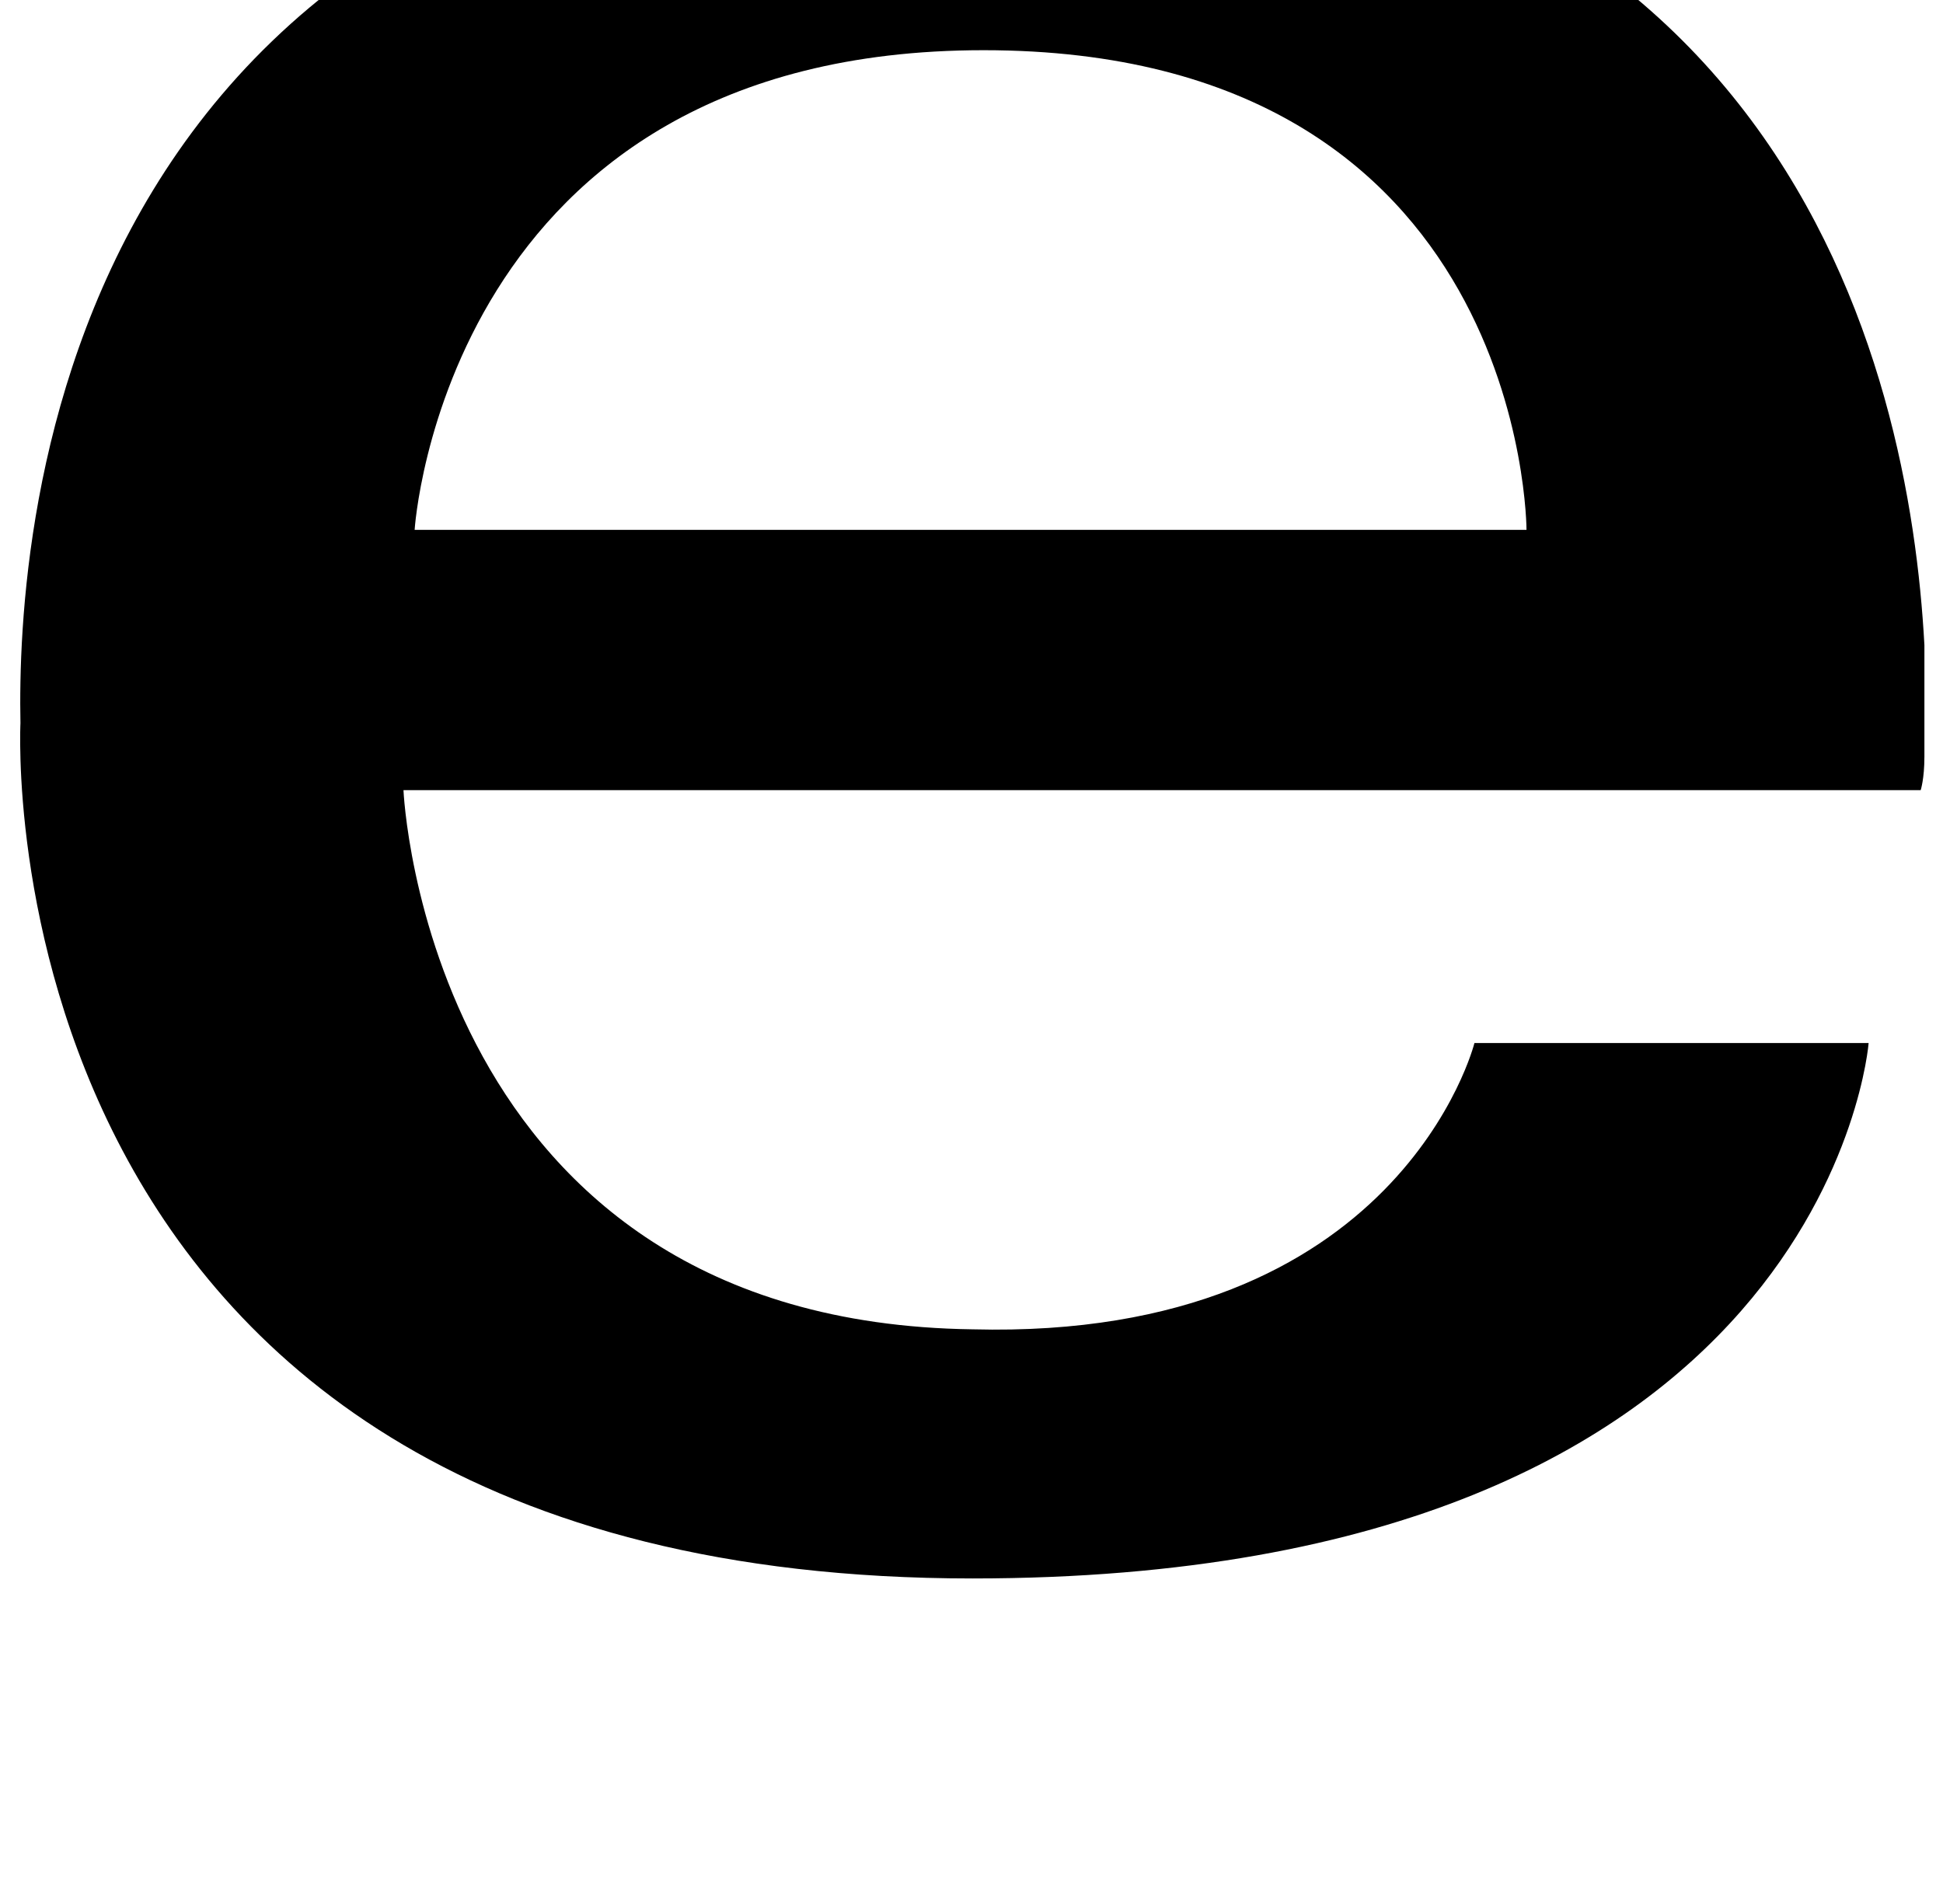
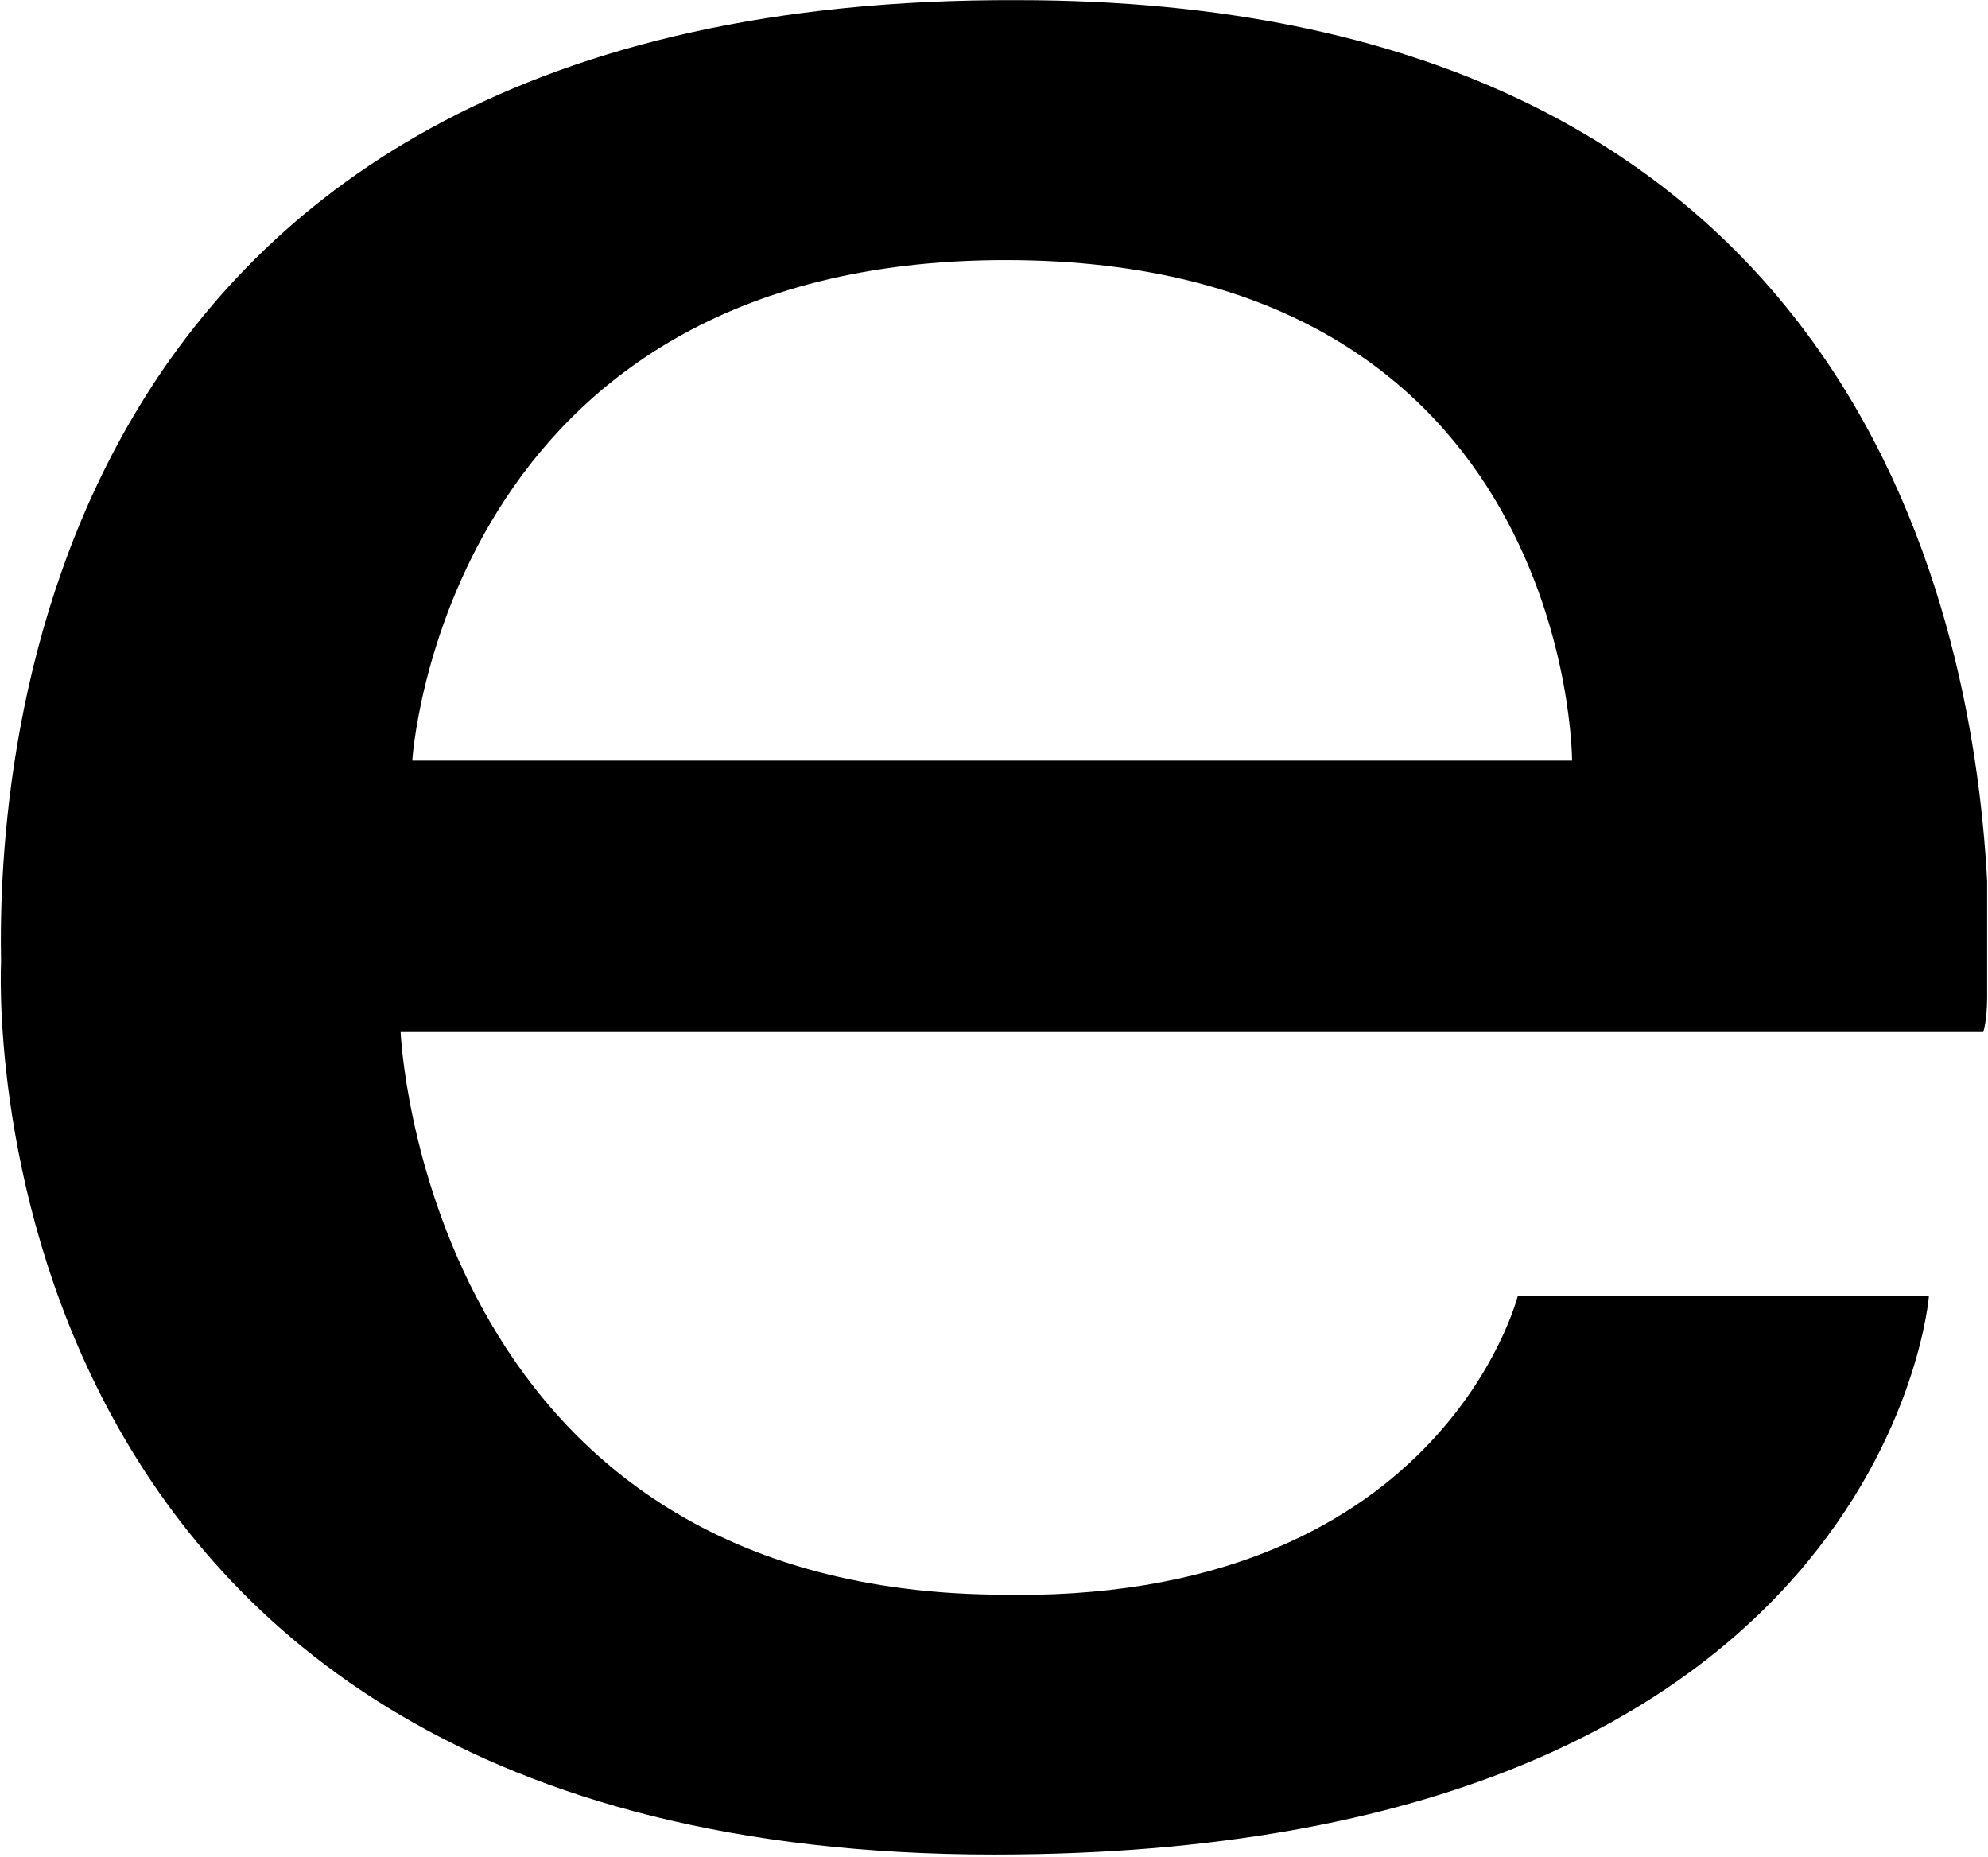
- <svg xmlns="http://www.w3.org/2000/svg" version="1.1" viewBox="-11 0 1045 1024">
-   <path fill="currentColor" d="M1024 407v-60c-8 -148 -74 -454 -500 -454c-506 -2 -526 394 -524 496c0 0 -24 460 512 460c460 0 482 -288 482 -288h-212s-40 160 -270 154c-294 -4 -306 -290 -306 -290h816s2 -6 2 -18zM212 285c0 0 16 -258 306 -258c292 0 292 258 292 258h-598z" />
+ <svg xmlns="http://www.w3.org/2000/svg" width="1025px" height="957px" viewBox="0 0 1025 957" version="1.1">
+   <g id="Ebay" transform="translate(0.3926, 0.0684)" fill="currentColor" fill-rule="nonzero">
+     <path d="M1024.162,514.015 L1024.162,454.015 C1016.162,306.015 950.162,0.007 524.162,0.007 C18.162,-1.985 -1.838,394.015 0.162,496.015 C0.162,496.015 -23.838,956.015 512.162,956.015 C972.162,956.015 994.162,668.015 994.162,668.015 L782.162,668.015 C782.162,668.015 742.162,828.015 512.162,822.015 C218.162,818.015 206.162,532.015 206.162,532.015 L1022.162,532.015 C1022.162,532.015 1024.162,526.015 1024.162,514.015 Z M212.162,392.015 C212.162,392.015 228.162,134.015 518.162,134.015 C810.162,134.015 810.162,392.015 810.162,392.015 L212.162,392.015 Z" />
+   </g>
</svg>
